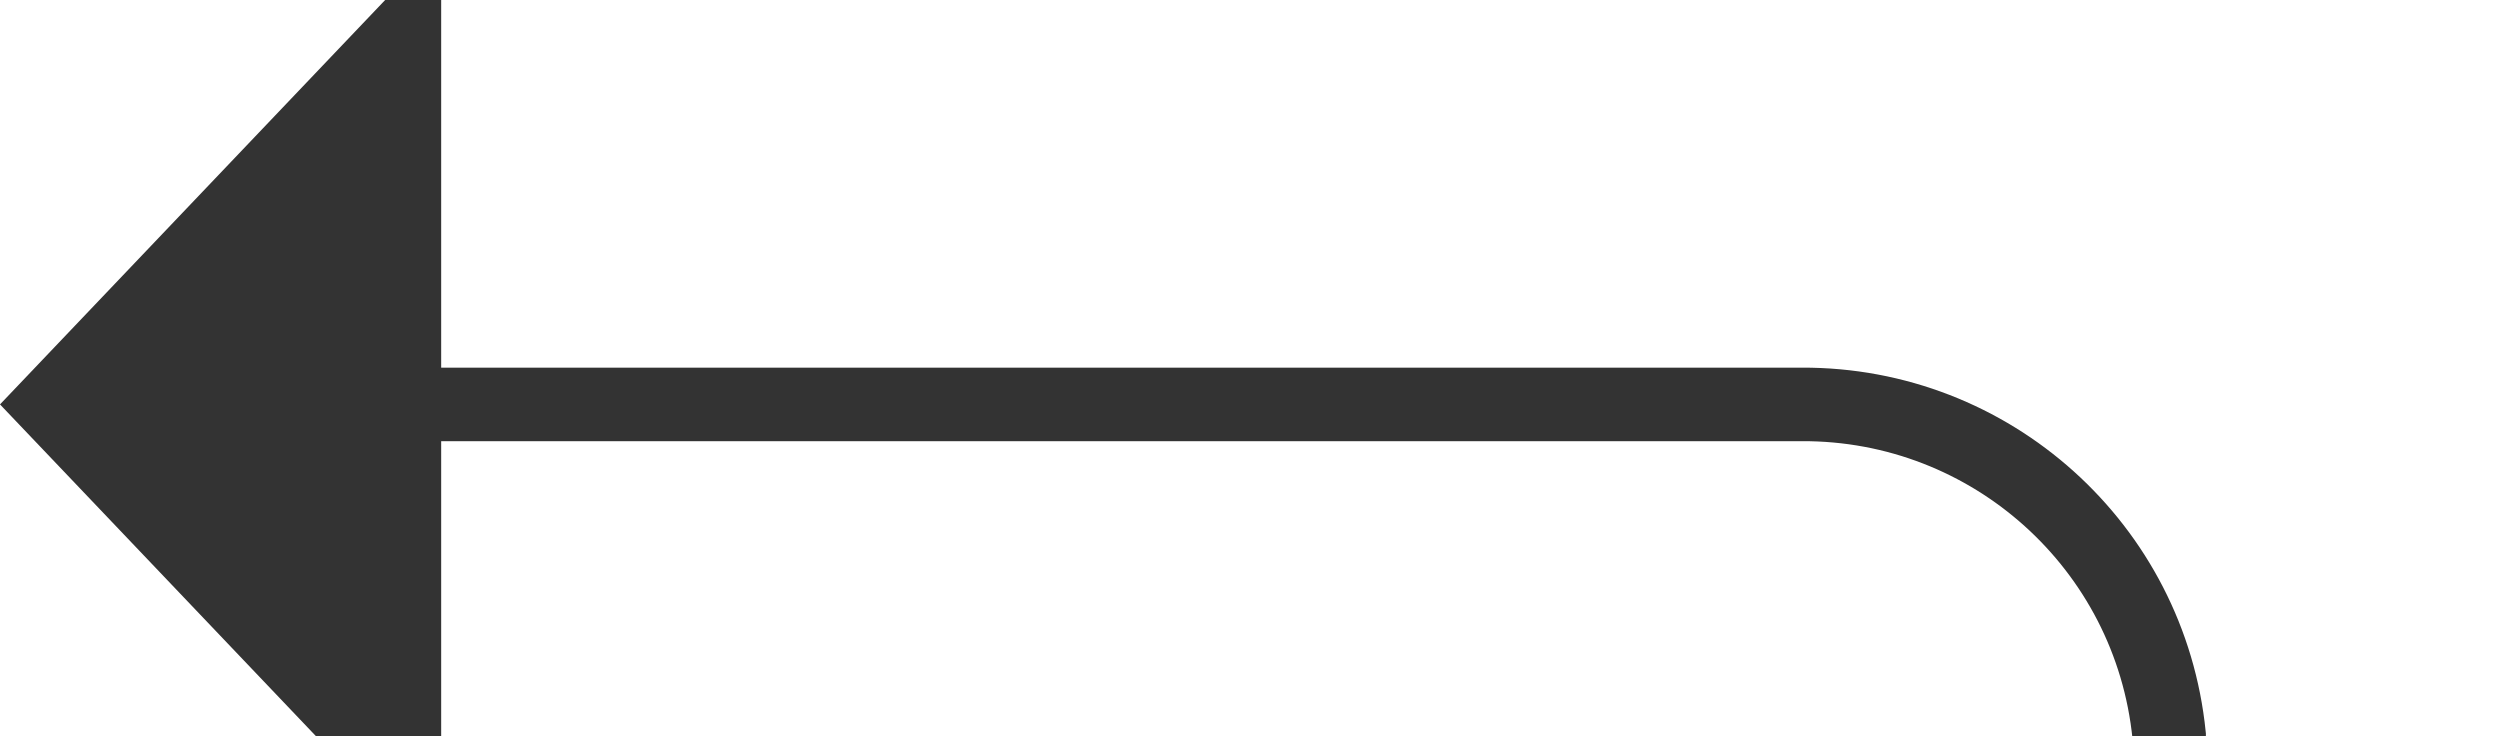
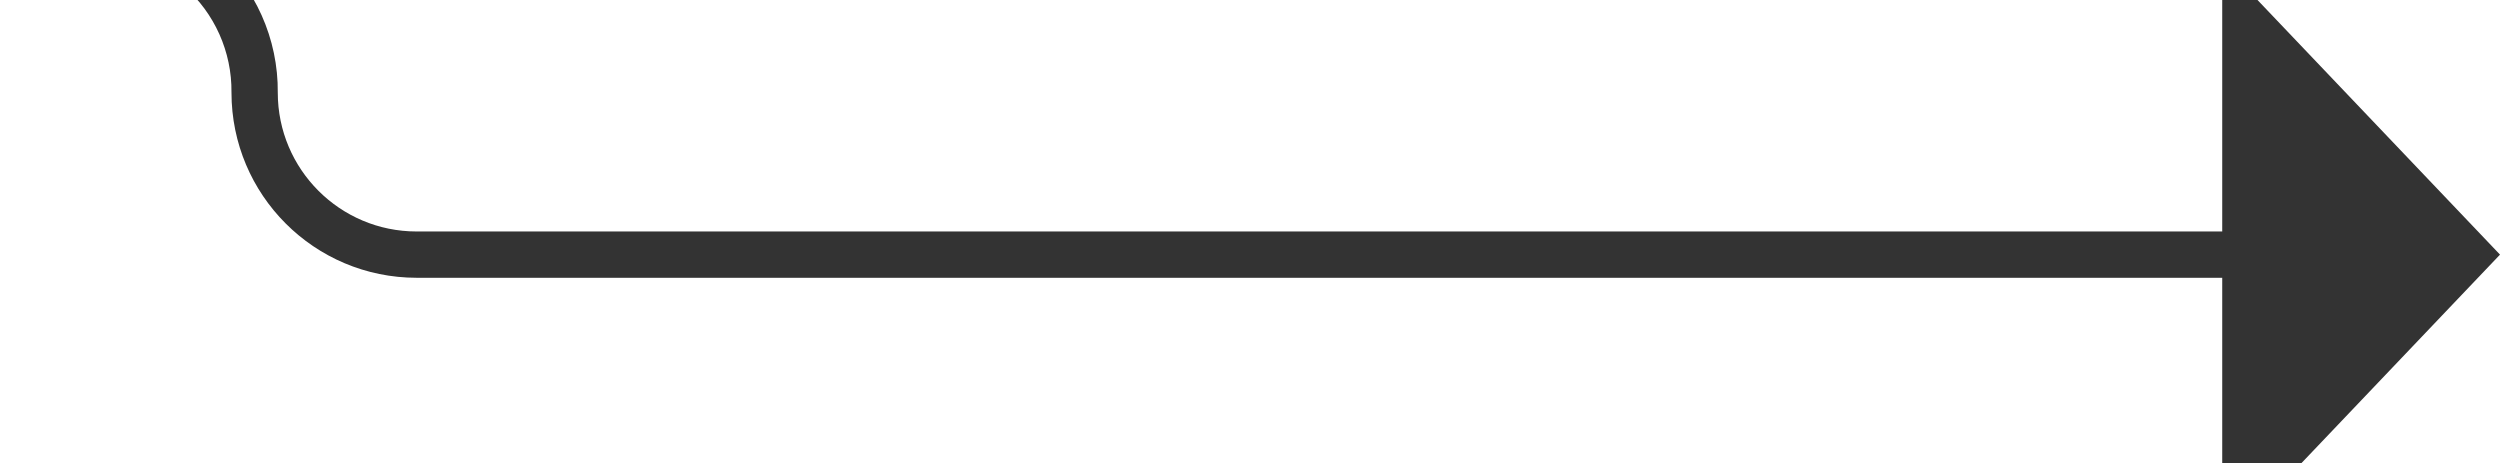
- <svg xmlns="http://www.w3.org/2000/svg" version="1.1" width="34px" height="10px" preserveAspectRatio="xMinYMid meet" viewBox="611 2419  34 8">
-   <path d="M 669 2572.5  L 645 2572.5  A 5 5 0 0 1 640.5 2567.5 L 640.5 2428  A 5 5 0 0 0 635.5 2423.5 L 616 2423.5  " stroke-width="1" stroke="#333333" fill="none" />
-   <path d="M 617 2417.2  L 611 2423.5  L 617 2429.8  L 617 2417.2  Z " fill-rule="nonzero" fill="#333333" stroke="none" />
+ <svg xmlns="http://www.w3.org/2000/svg" version="1.1" width="54px" height="10px" preserveAspectRatio="xMinYMid meet" viewBox="1059 2419  54 8">
+   <path d="M 1015 2416.5  L 1060.5 2416.5  A 3.5 3.5 0 0 1 1064.5 2420 A 3.5 3.5 0 0 0 1068 2423.5 L 1108 2423.5  " stroke-width="1" stroke="#333333" fill="none" />
+   <path d="M 1107 2429.8  L 1113 2423.5  L 1107 2417.2  L 1107 2429.8  Z " fill-rule="nonzero" fill="#333333" stroke="none" />
</svg>
